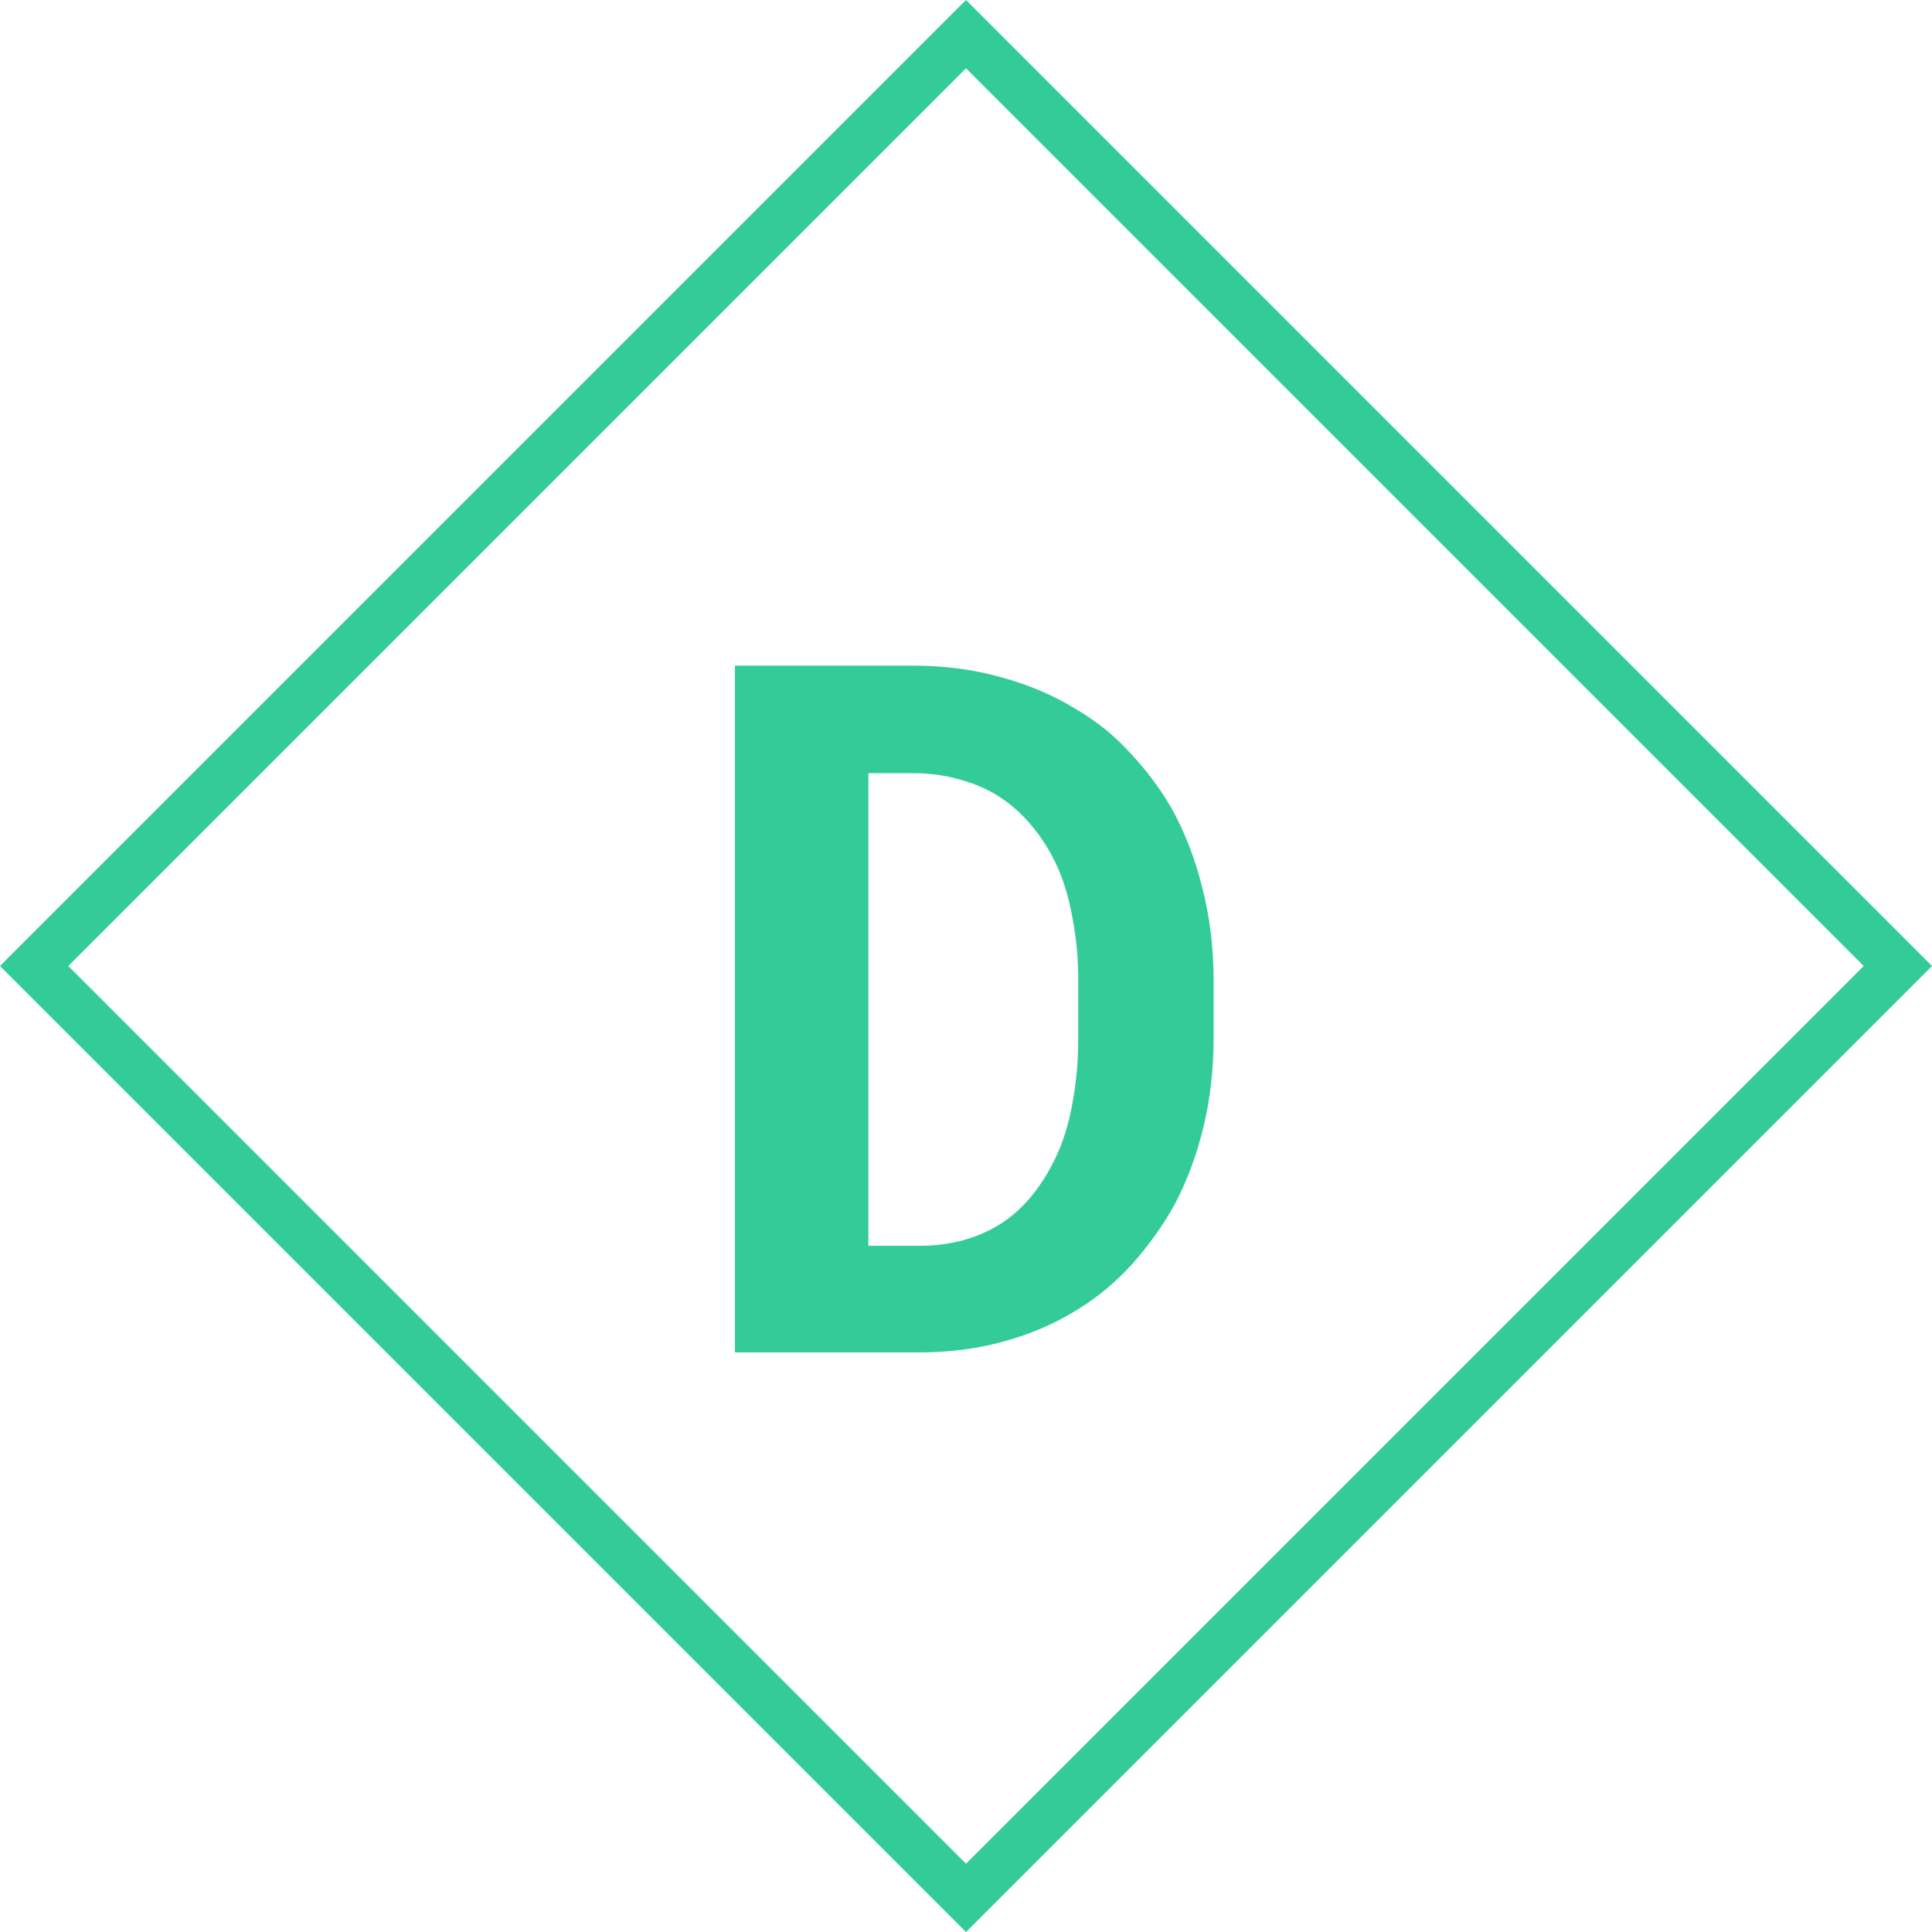
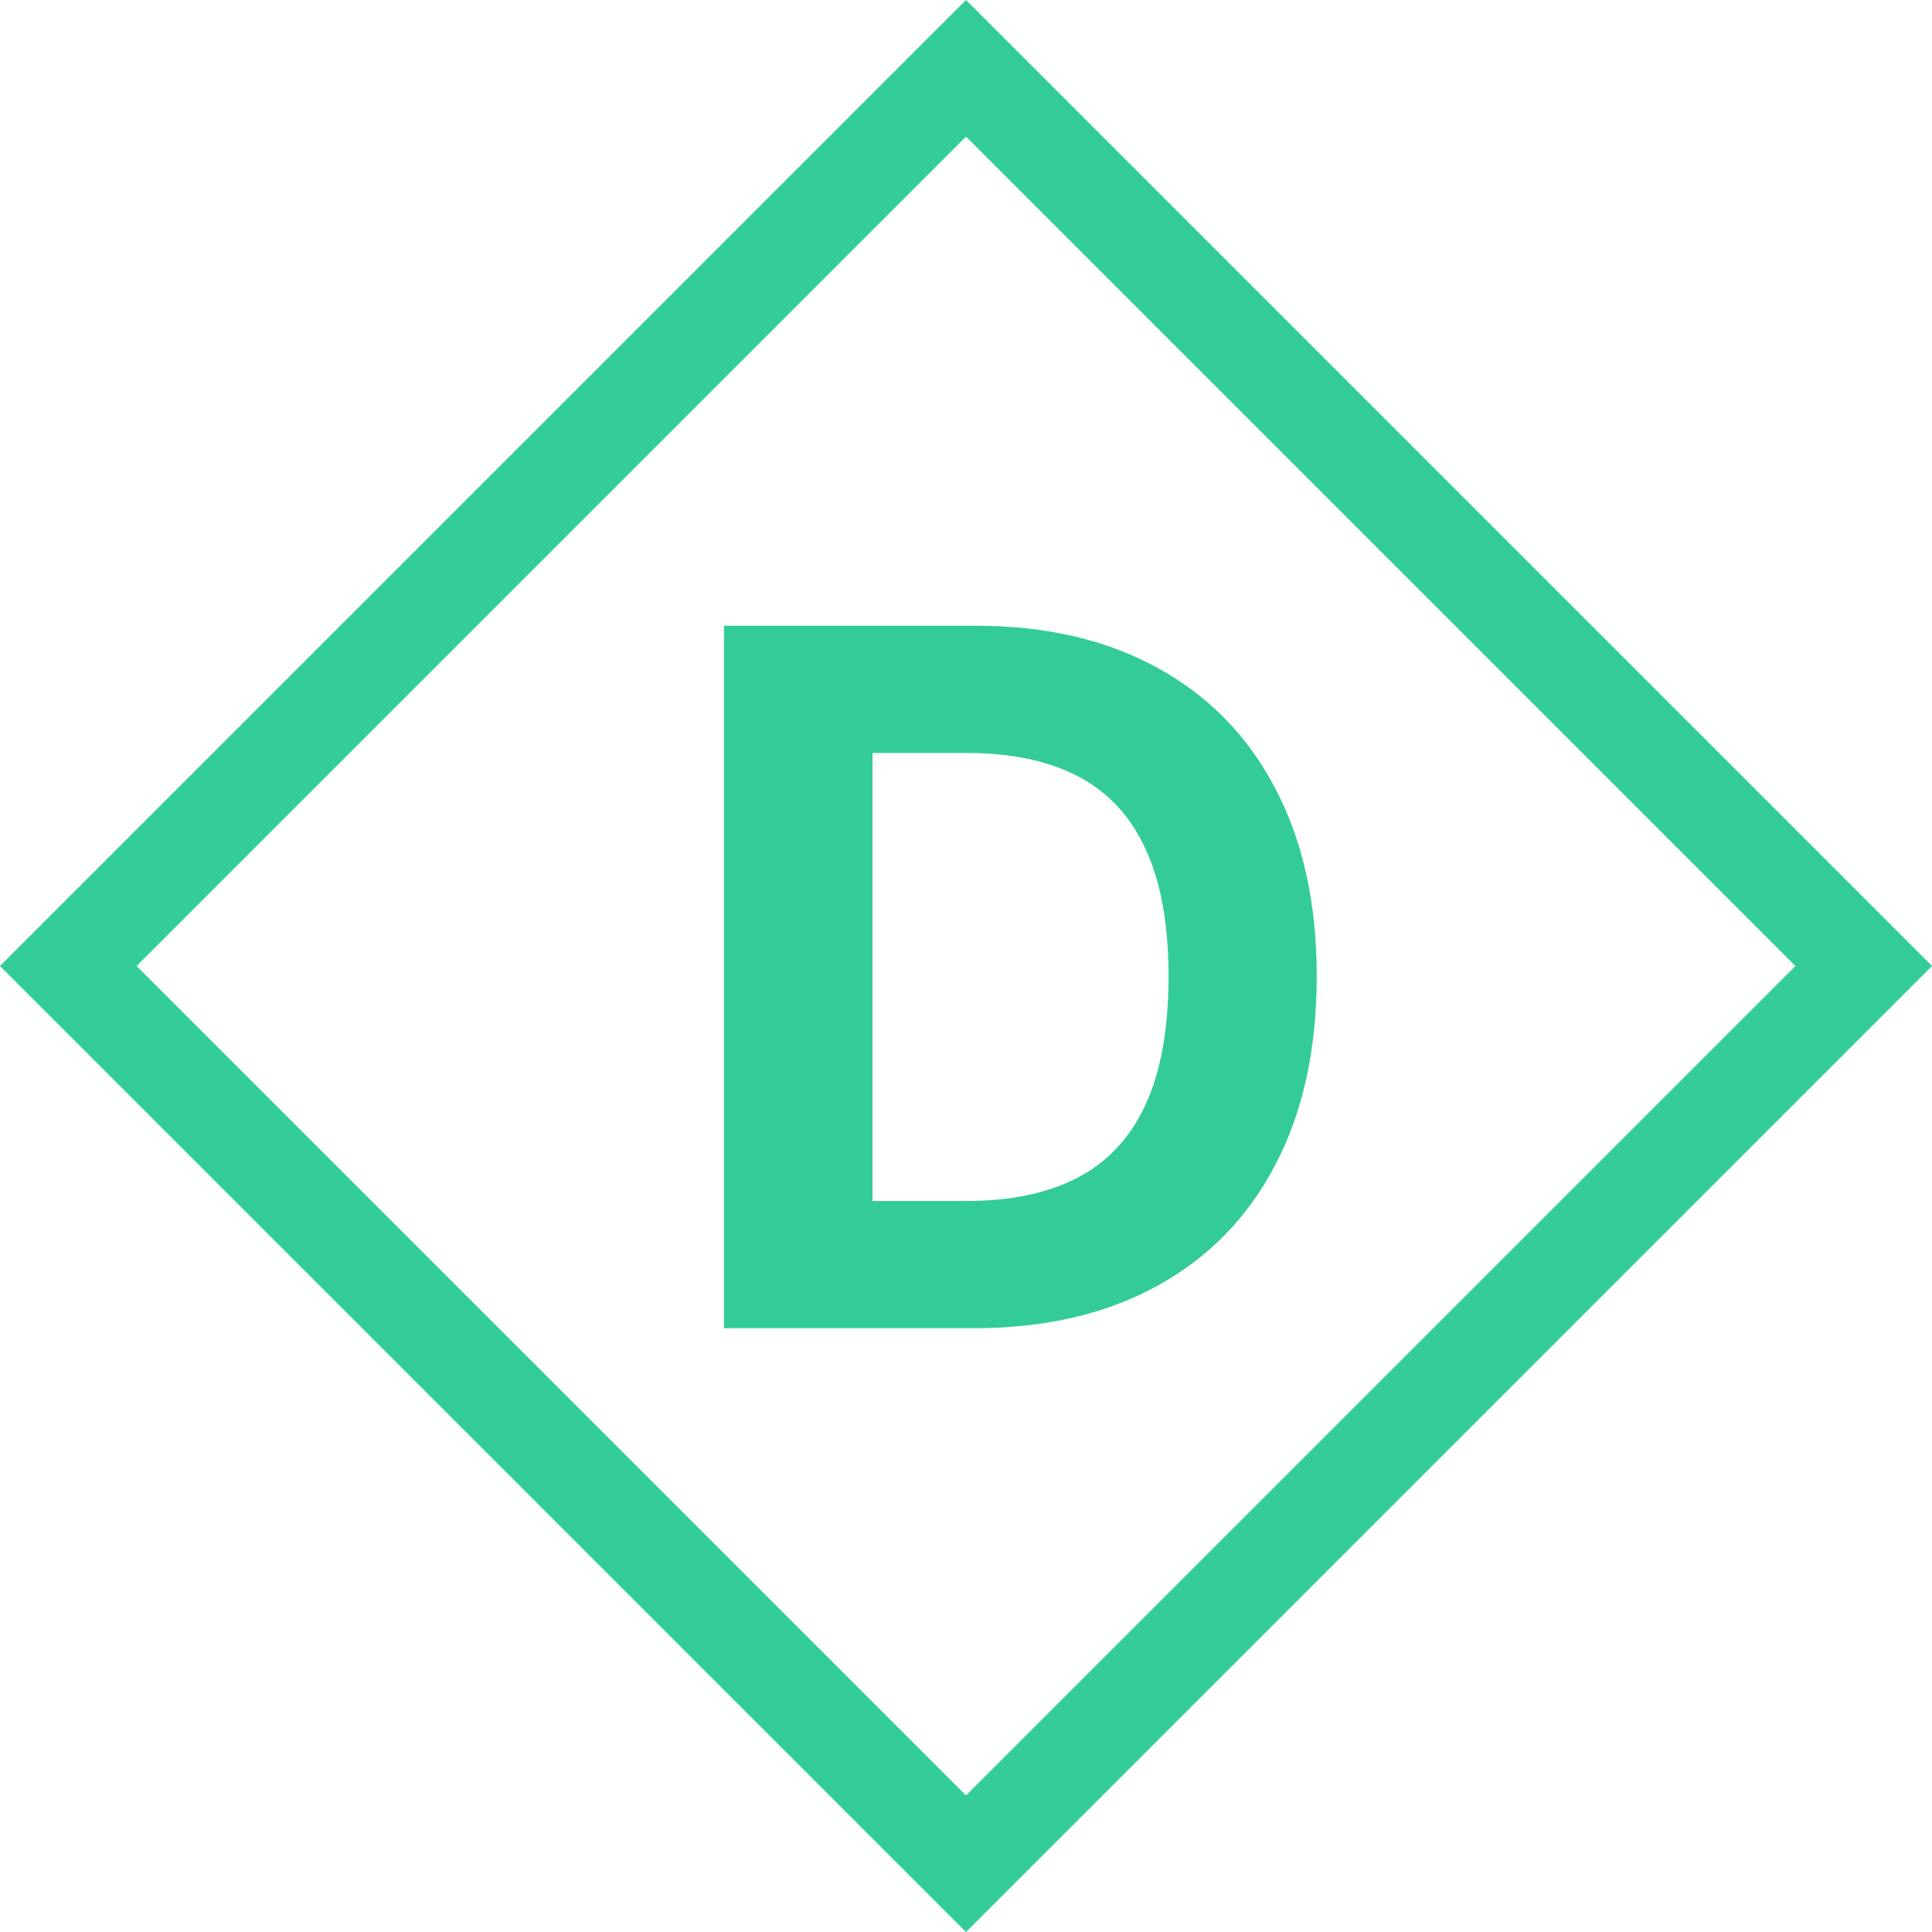
<svg xmlns="http://www.w3.org/2000/svg" width="80" height="80" viewBox="0 0 80 80" fill="none">
-   <path d="M1.414 40L40 1.414L78.586 40L40 78.586L1.414 40Z" stroke="#33CC99" stroke-width="2" />
-   <path d="M30.43 56H38.066C39.329 56 40.514 55.844 41.621 55.531C42.741 55.219 43.763 54.77 44.688 54.184C45.482 53.689 46.211 53.077 46.875 52.348C47.539 51.605 48.118 50.798 48.613 49.926C49.134 48.949 49.538 47.875 49.824 46.703C50.111 45.531 50.254 44.288 50.254 42.973V40.629C50.254 39.262 50.098 37.973 49.785 36.762C49.486 35.551 49.056 34.444 48.496 33.441C48.014 32.621 47.448 31.866 46.797 31.176C46.159 30.473 45.43 29.88 44.609 29.398C43.672 28.812 42.63 28.363 41.484 28.051C40.339 27.725 39.108 27.562 37.793 27.562H30.43V56ZM35.957 32.016H37.793C38.457 32.016 39.069 32.094 39.629 32.25C40.202 32.393 40.723 32.602 41.191 32.875C41.803 33.24 42.337 33.708 42.793 34.281C43.262 34.854 43.639 35.505 43.926 36.234C44.16 36.846 44.336 37.523 44.453 38.266C44.583 38.995 44.648 39.77 44.648 40.59V42.973C44.648 43.845 44.583 44.659 44.453 45.414C44.336 46.156 44.16 46.833 43.926 47.445C43.639 48.148 43.294 48.767 42.891 49.301C42.5 49.822 42.057 50.251 41.562 50.59C41.081 50.915 40.547 51.163 39.961 51.332C39.375 51.501 38.743 51.586 38.066 51.586H35.957V32.016Z" fill="#33CC99" />
+   <path d="M2.828 40L40 2.828L77.172 40L40 77.172L2.828 40Z" stroke="#33CC99" stroke-width="4" />
+   <path d="M40.29 55H29.978V25.909H40.375C43.301 25.909 45.82 26.491 47.932 27.656C50.044 28.812 51.668 30.474 52.804 32.642C53.95 34.811 54.523 37.405 54.523 40.426C54.523 43.456 53.95 46.061 52.804 48.239C51.668 50.417 50.034 52.088 47.904 53.253C45.783 54.418 43.245 55 40.29 55ZM36.128 49.73H40.034C41.853 49.73 43.382 49.408 44.623 48.764C45.873 48.111 46.81 47.102 47.435 45.739C48.069 44.365 48.387 42.595 48.387 40.426C48.387 38.276 48.069 36.52 47.435 35.156C46.81 33.793 45.877 32.789 44.637 32.145C43.396 31.501 41.867 31.179 40.049 31.179H36.128V49.73Z" fill="#33CC99" />
</svg>
